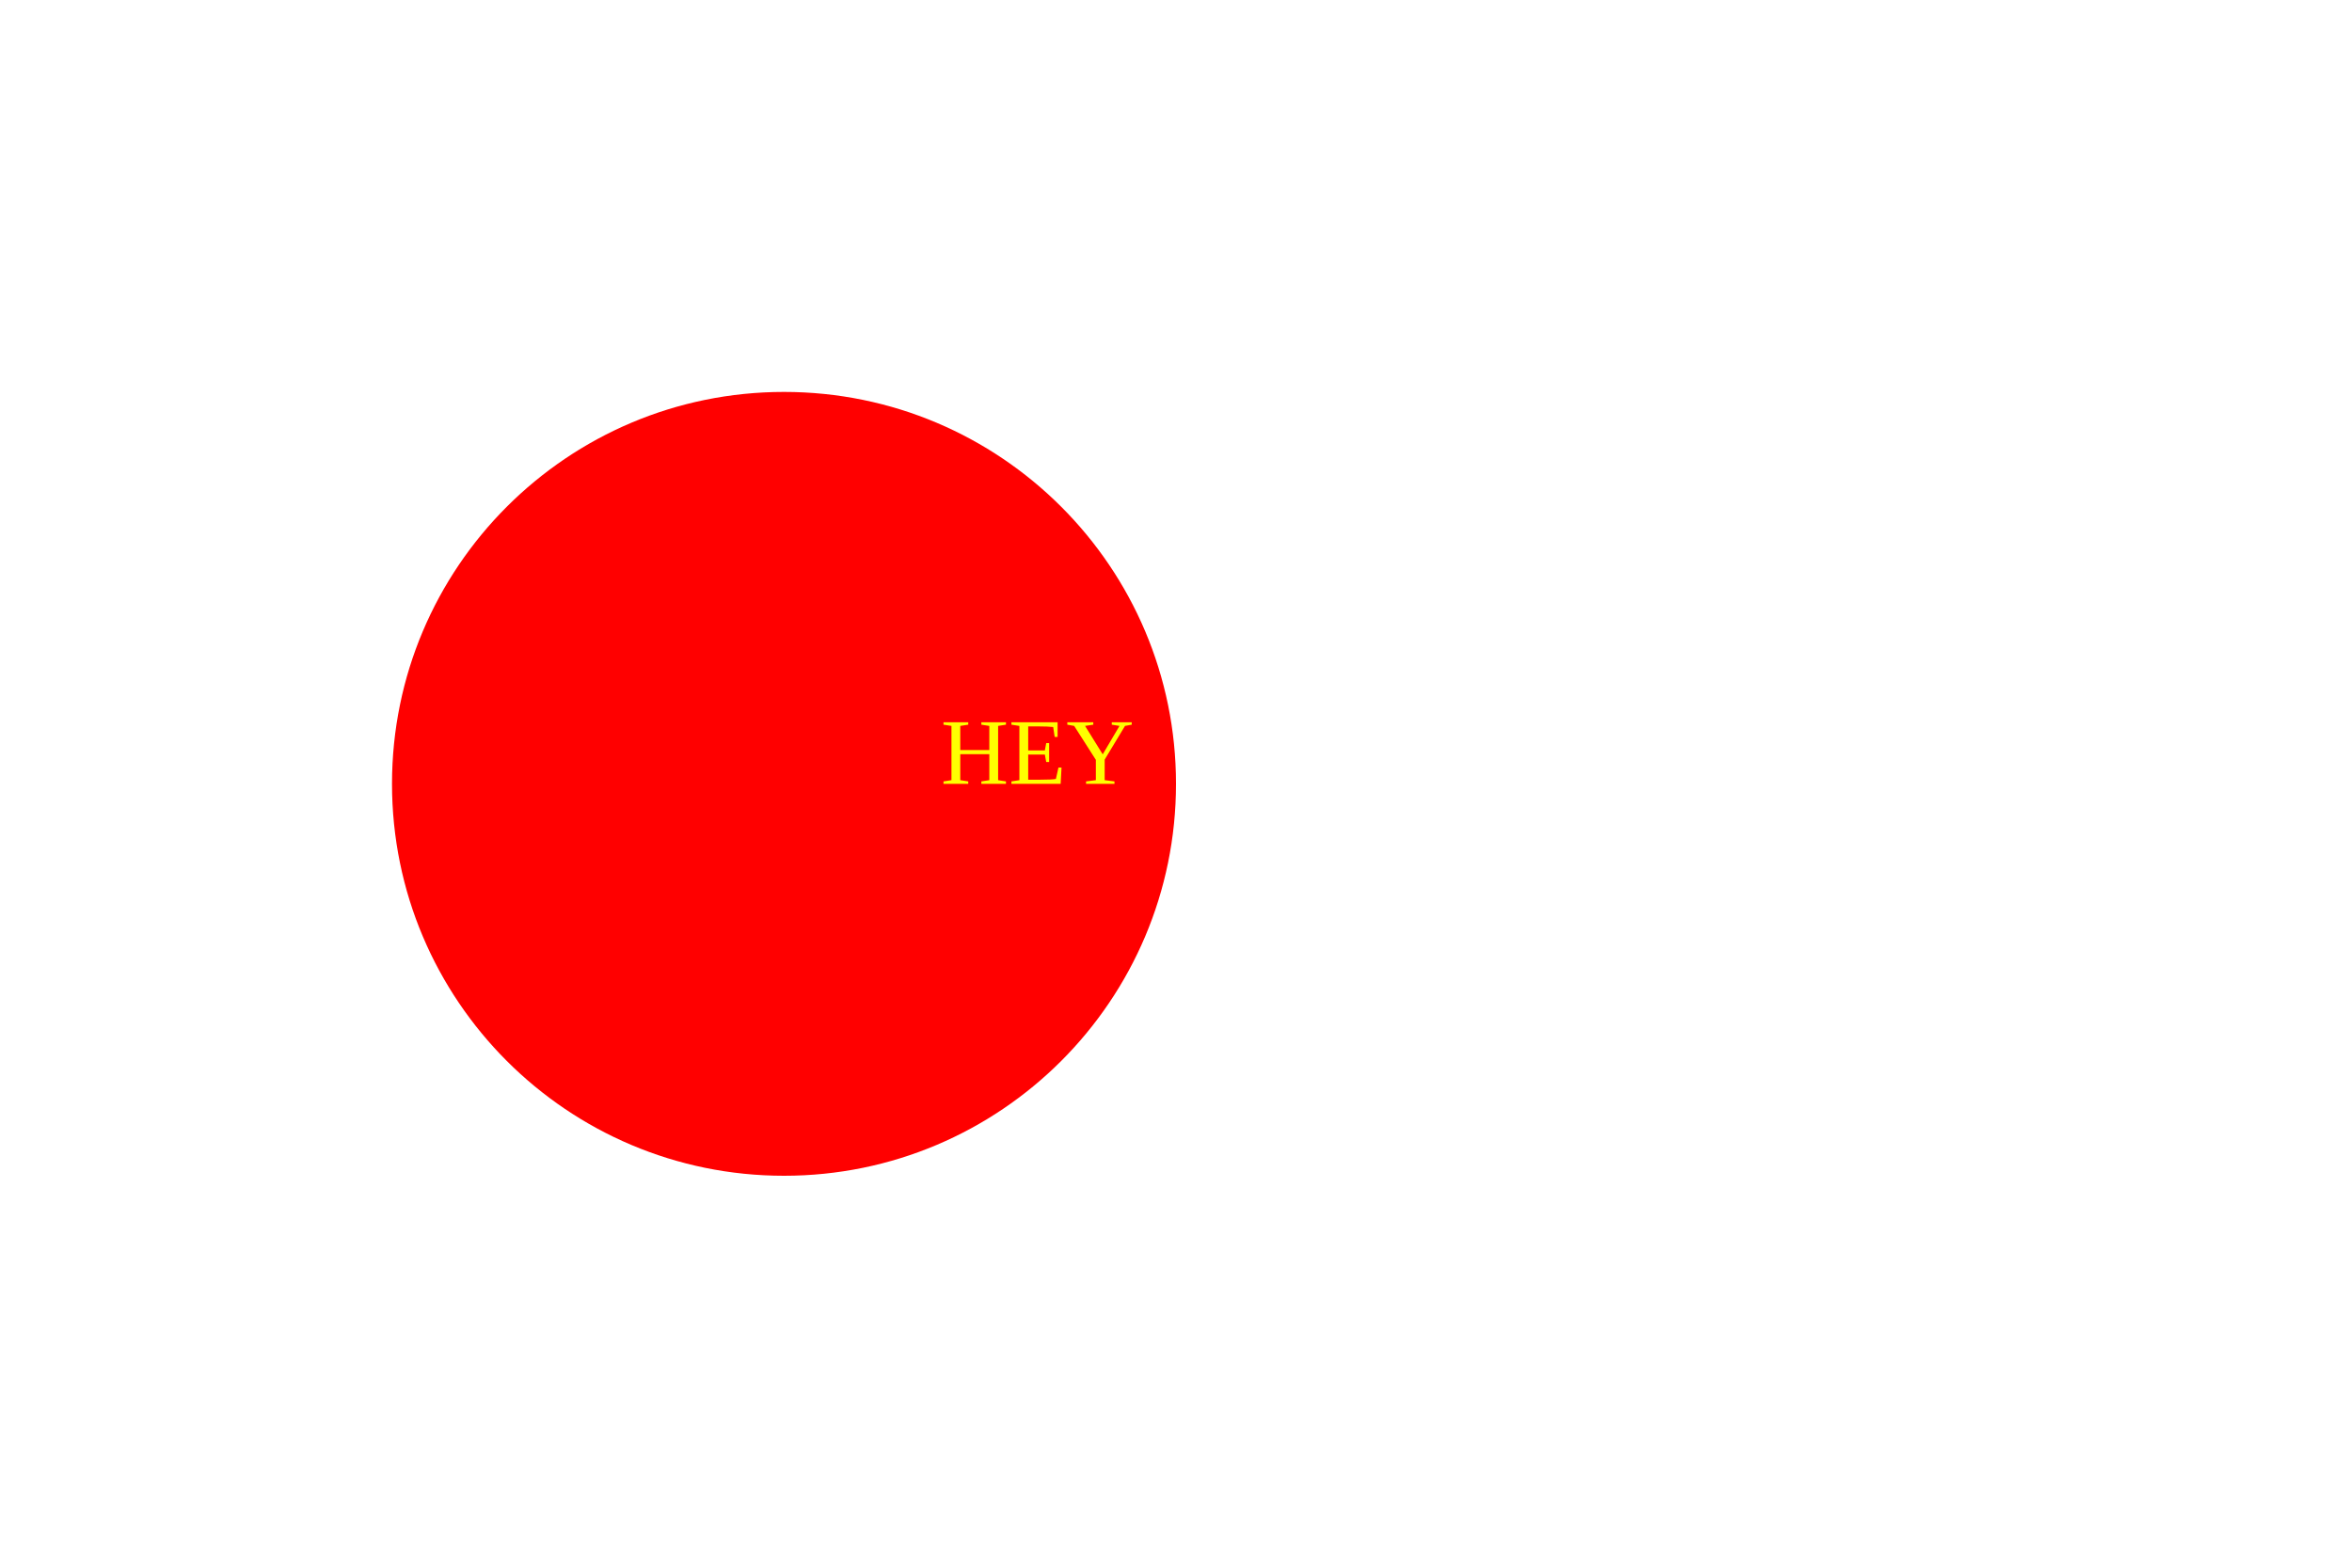
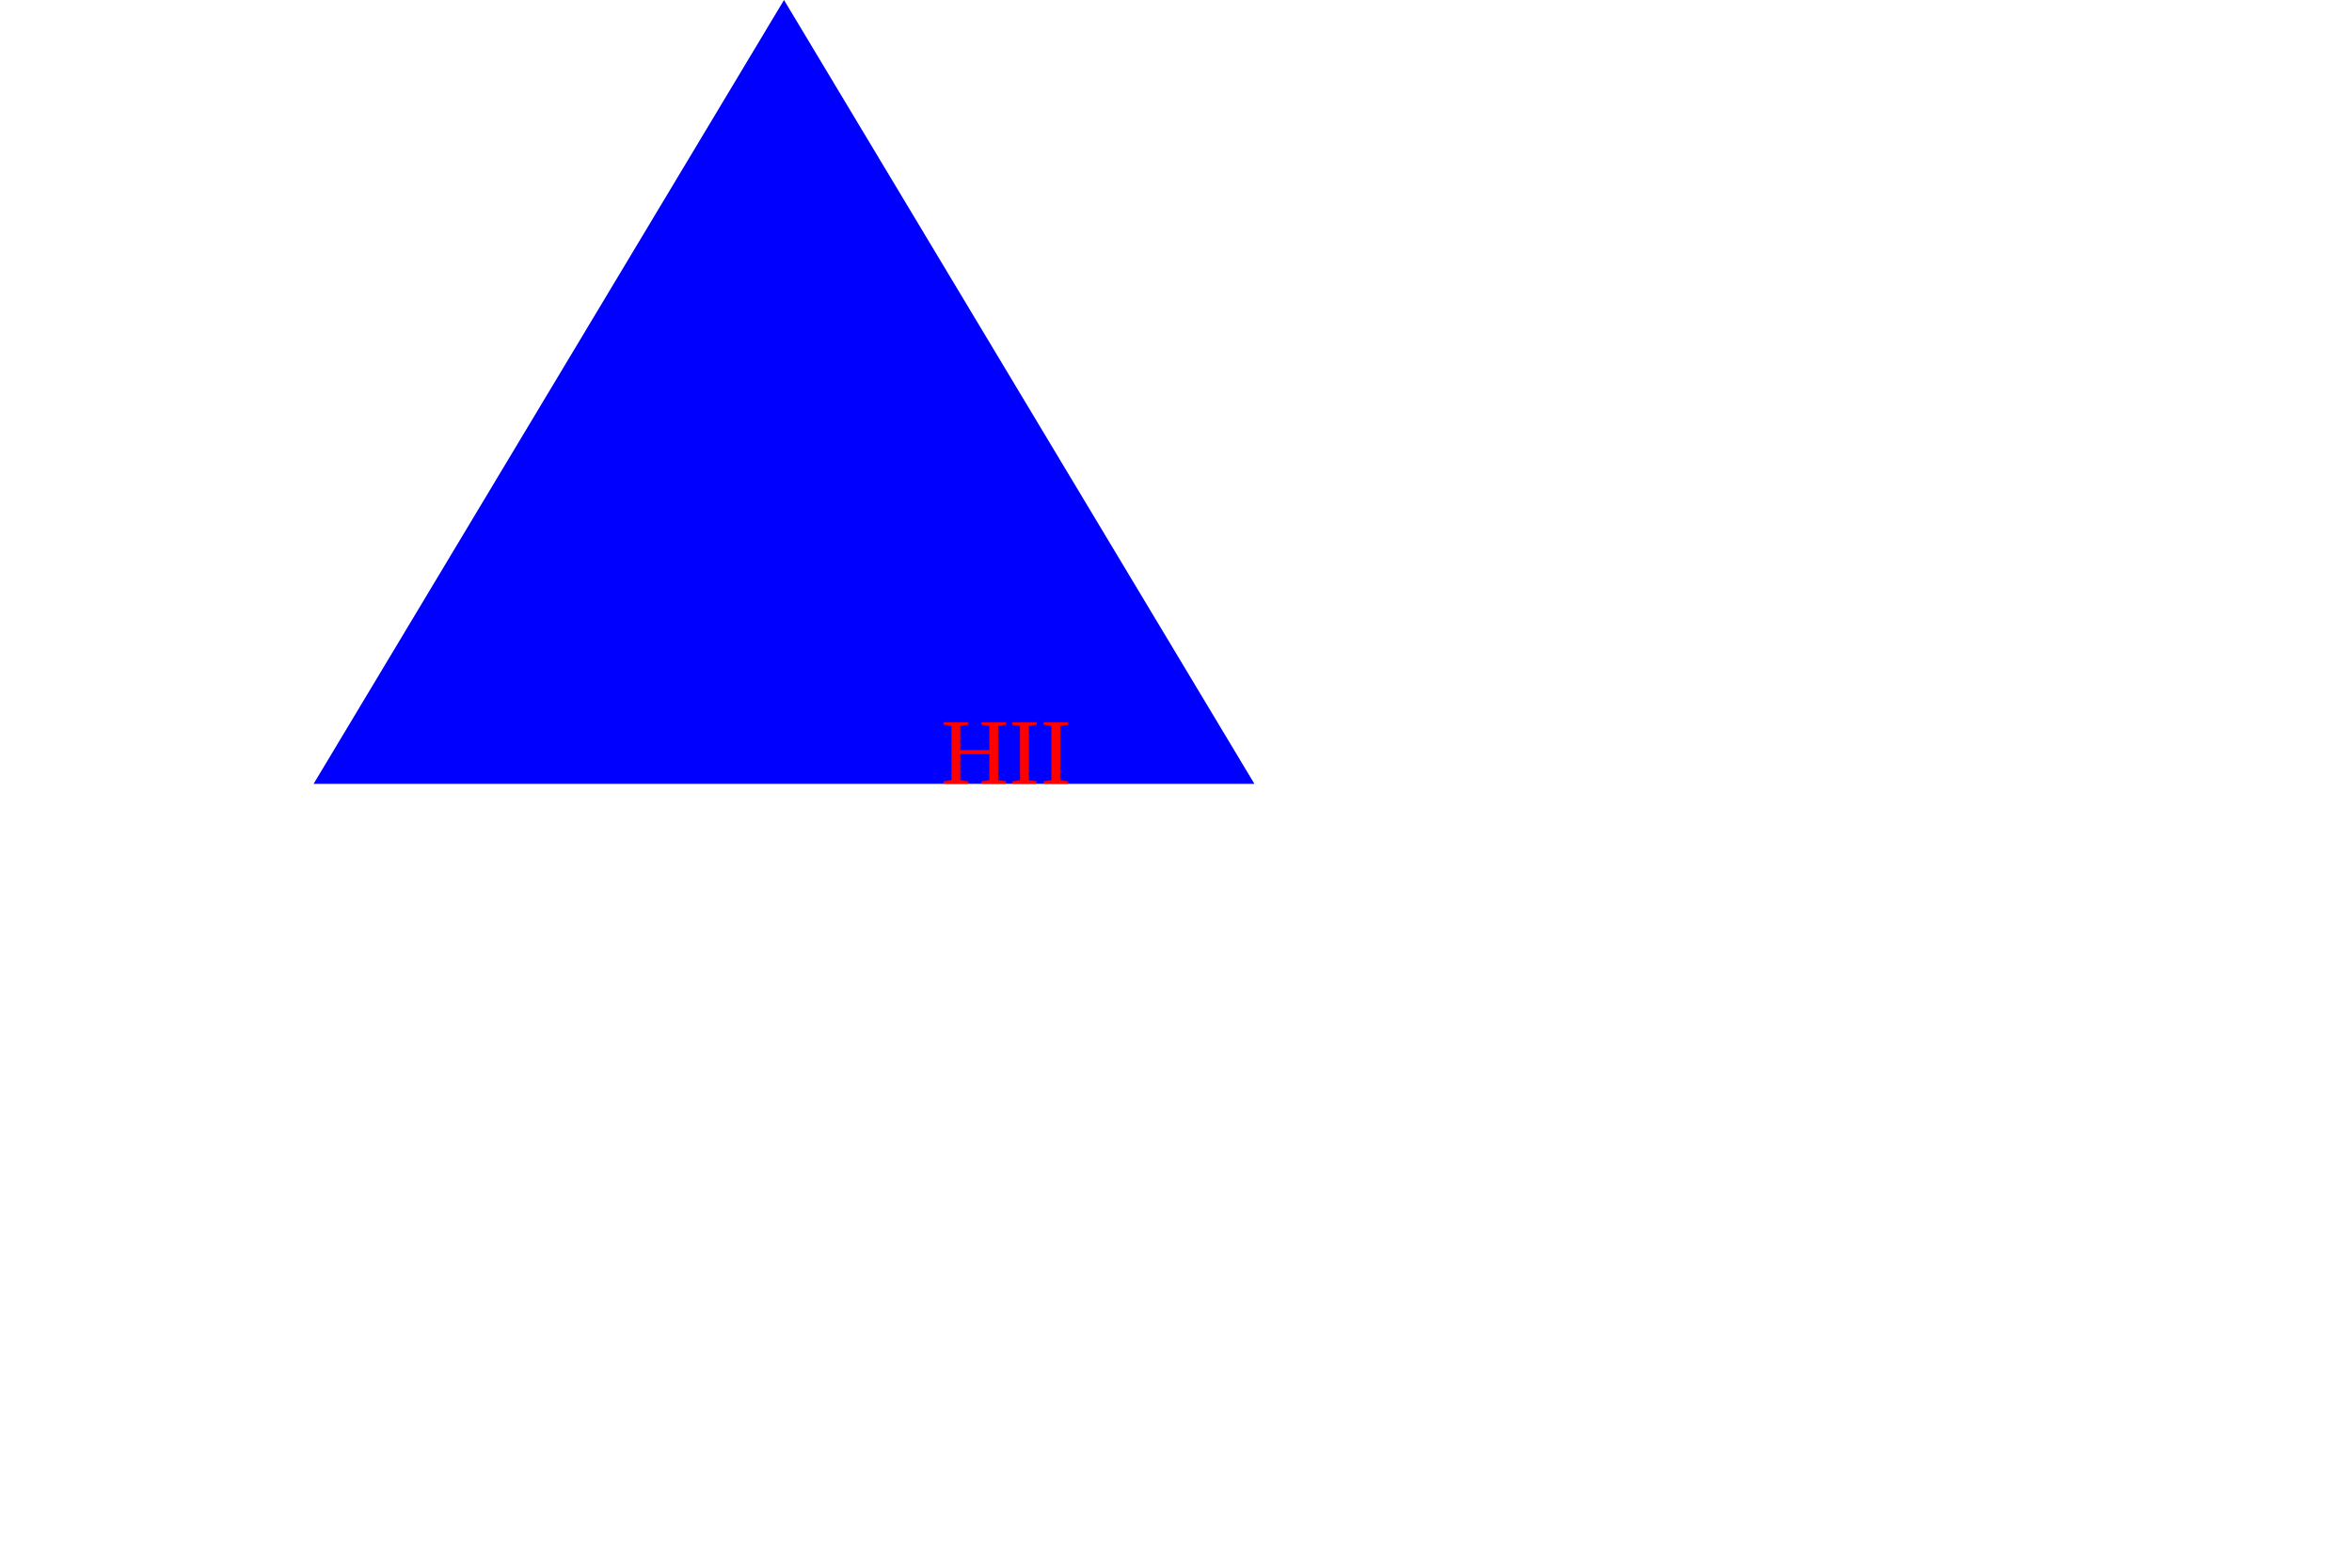
<svg xmlns="http://www.w3.org/2000/svg" width="300" height="200">
  <svg width="200" height="200">
-     <circle cx="100" cy="100" r="50" stroke-width="1" fill="red" />
+     <polygon points="100,0 160,100 40,100" fill="BLUE" />
  </svg>
-   <text x="120" y="100" fill="yellow">HEY</text>
+   <text x="120" y="100" fill="RED">HII</text>
</svg>
